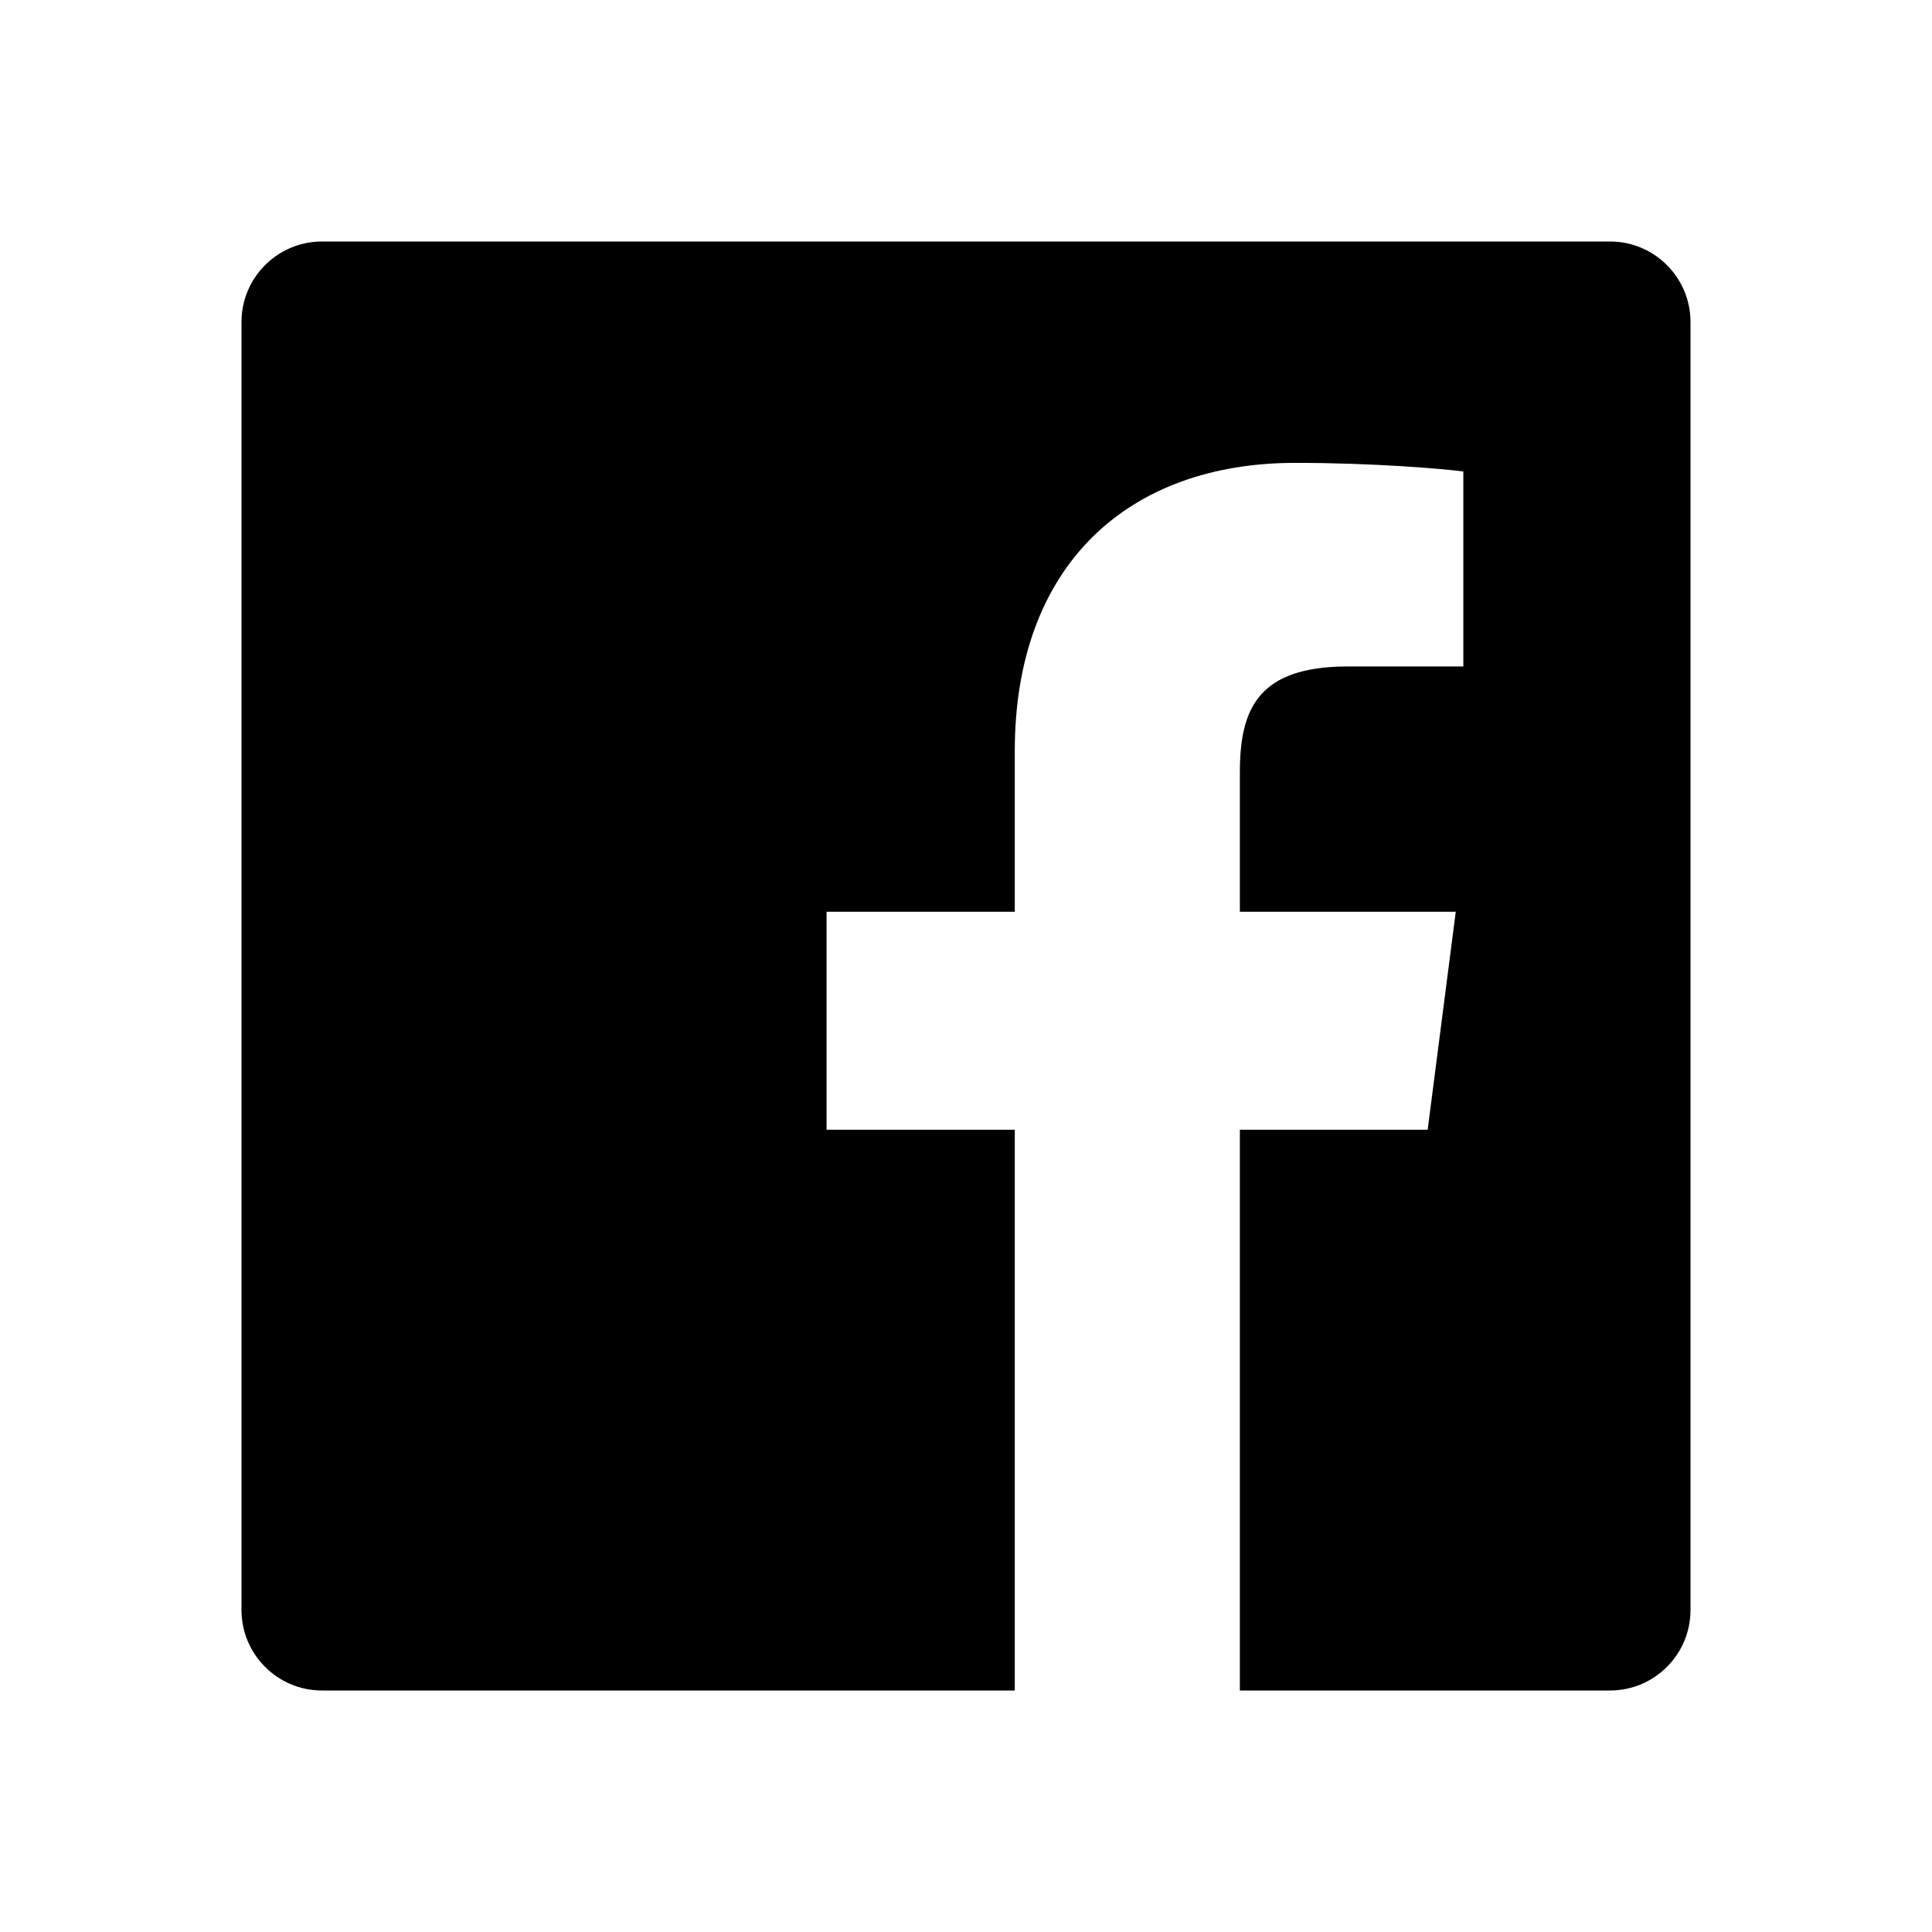
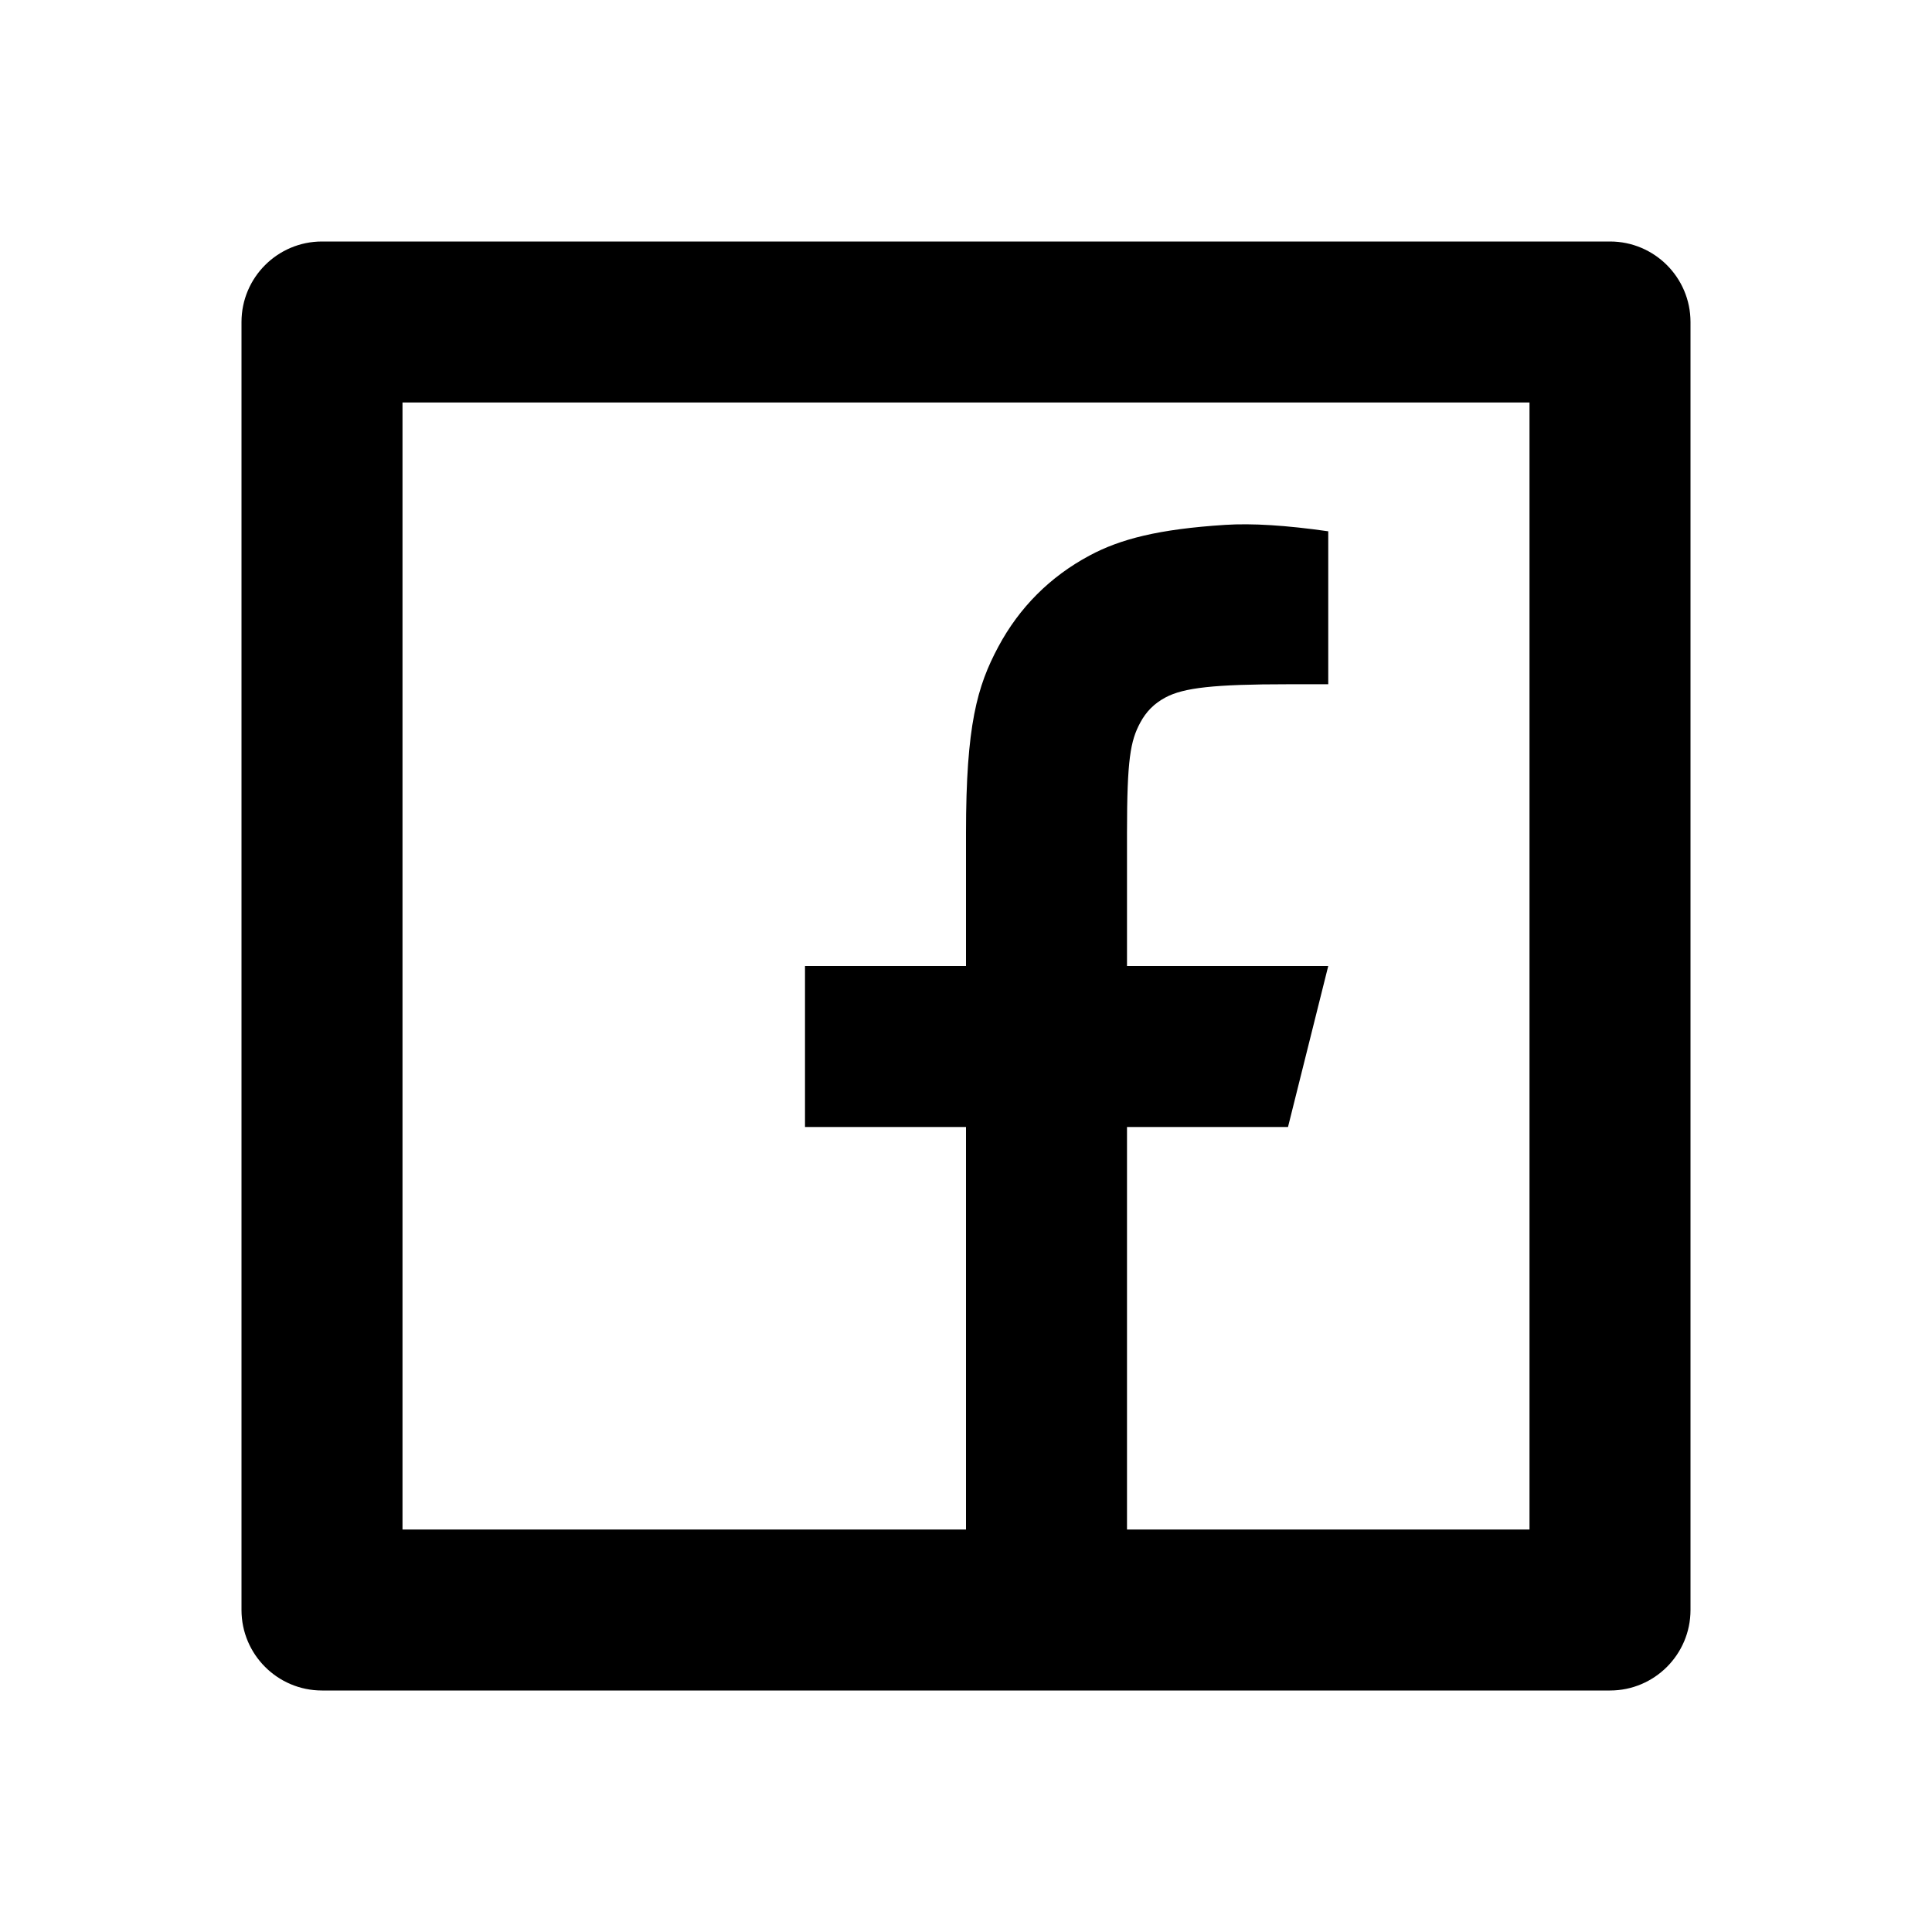
<svg xmlns="http://www.w3.org/2000/svg" viewBox="0 0 24 24" fill="currentColor">
-   <path d="M15.402 21V14.034H17.735L18.084 11.326H15.402V9.598C15.402 8.814 15.62 8.279 16.744 8.279L18.178 8.279V5.857C17.93 5.824 17.079 5.75 16.089 5.75C14.021 5.75 12.606 7.012 12.606 9.33V11.326H10.268V14.034H12.606V21H4C3.448 21 3 20.552 3 20V4C3 3.448 3.448 3 4 3H20C20.552 3 21 3.448 21 4V20C21 20.552 20.552 21 20 21H15.402Z" />
+   <path d="M14 19H19V5H5V19H12V14H10V12H12V10.346C12 9.009 12.139 8.524 12.401 8.035C12.662 7.546 13.046 7.162 13.535 6.901C13.917 6.696 14.392 6.573 15.222 6.52C15.551 6.499 15.977 6.525 16.5 6.6V8.5H16C15.083 8.5 14.704 8.543 14.478 8.664C14.338 8.739 14.239 8.838 14.164 8.978C14.043 9.204 14 9.429 14 10.346V12H16.5L16 14H14V19ZM4 3H20C20.552 3 21 3.448 21 4V20C21 20.552 20.552 21 20 21H4C3.448 21 3 20.552 3 20V4C3 3.448 3.448 3 4 3Z" />
</svg>
